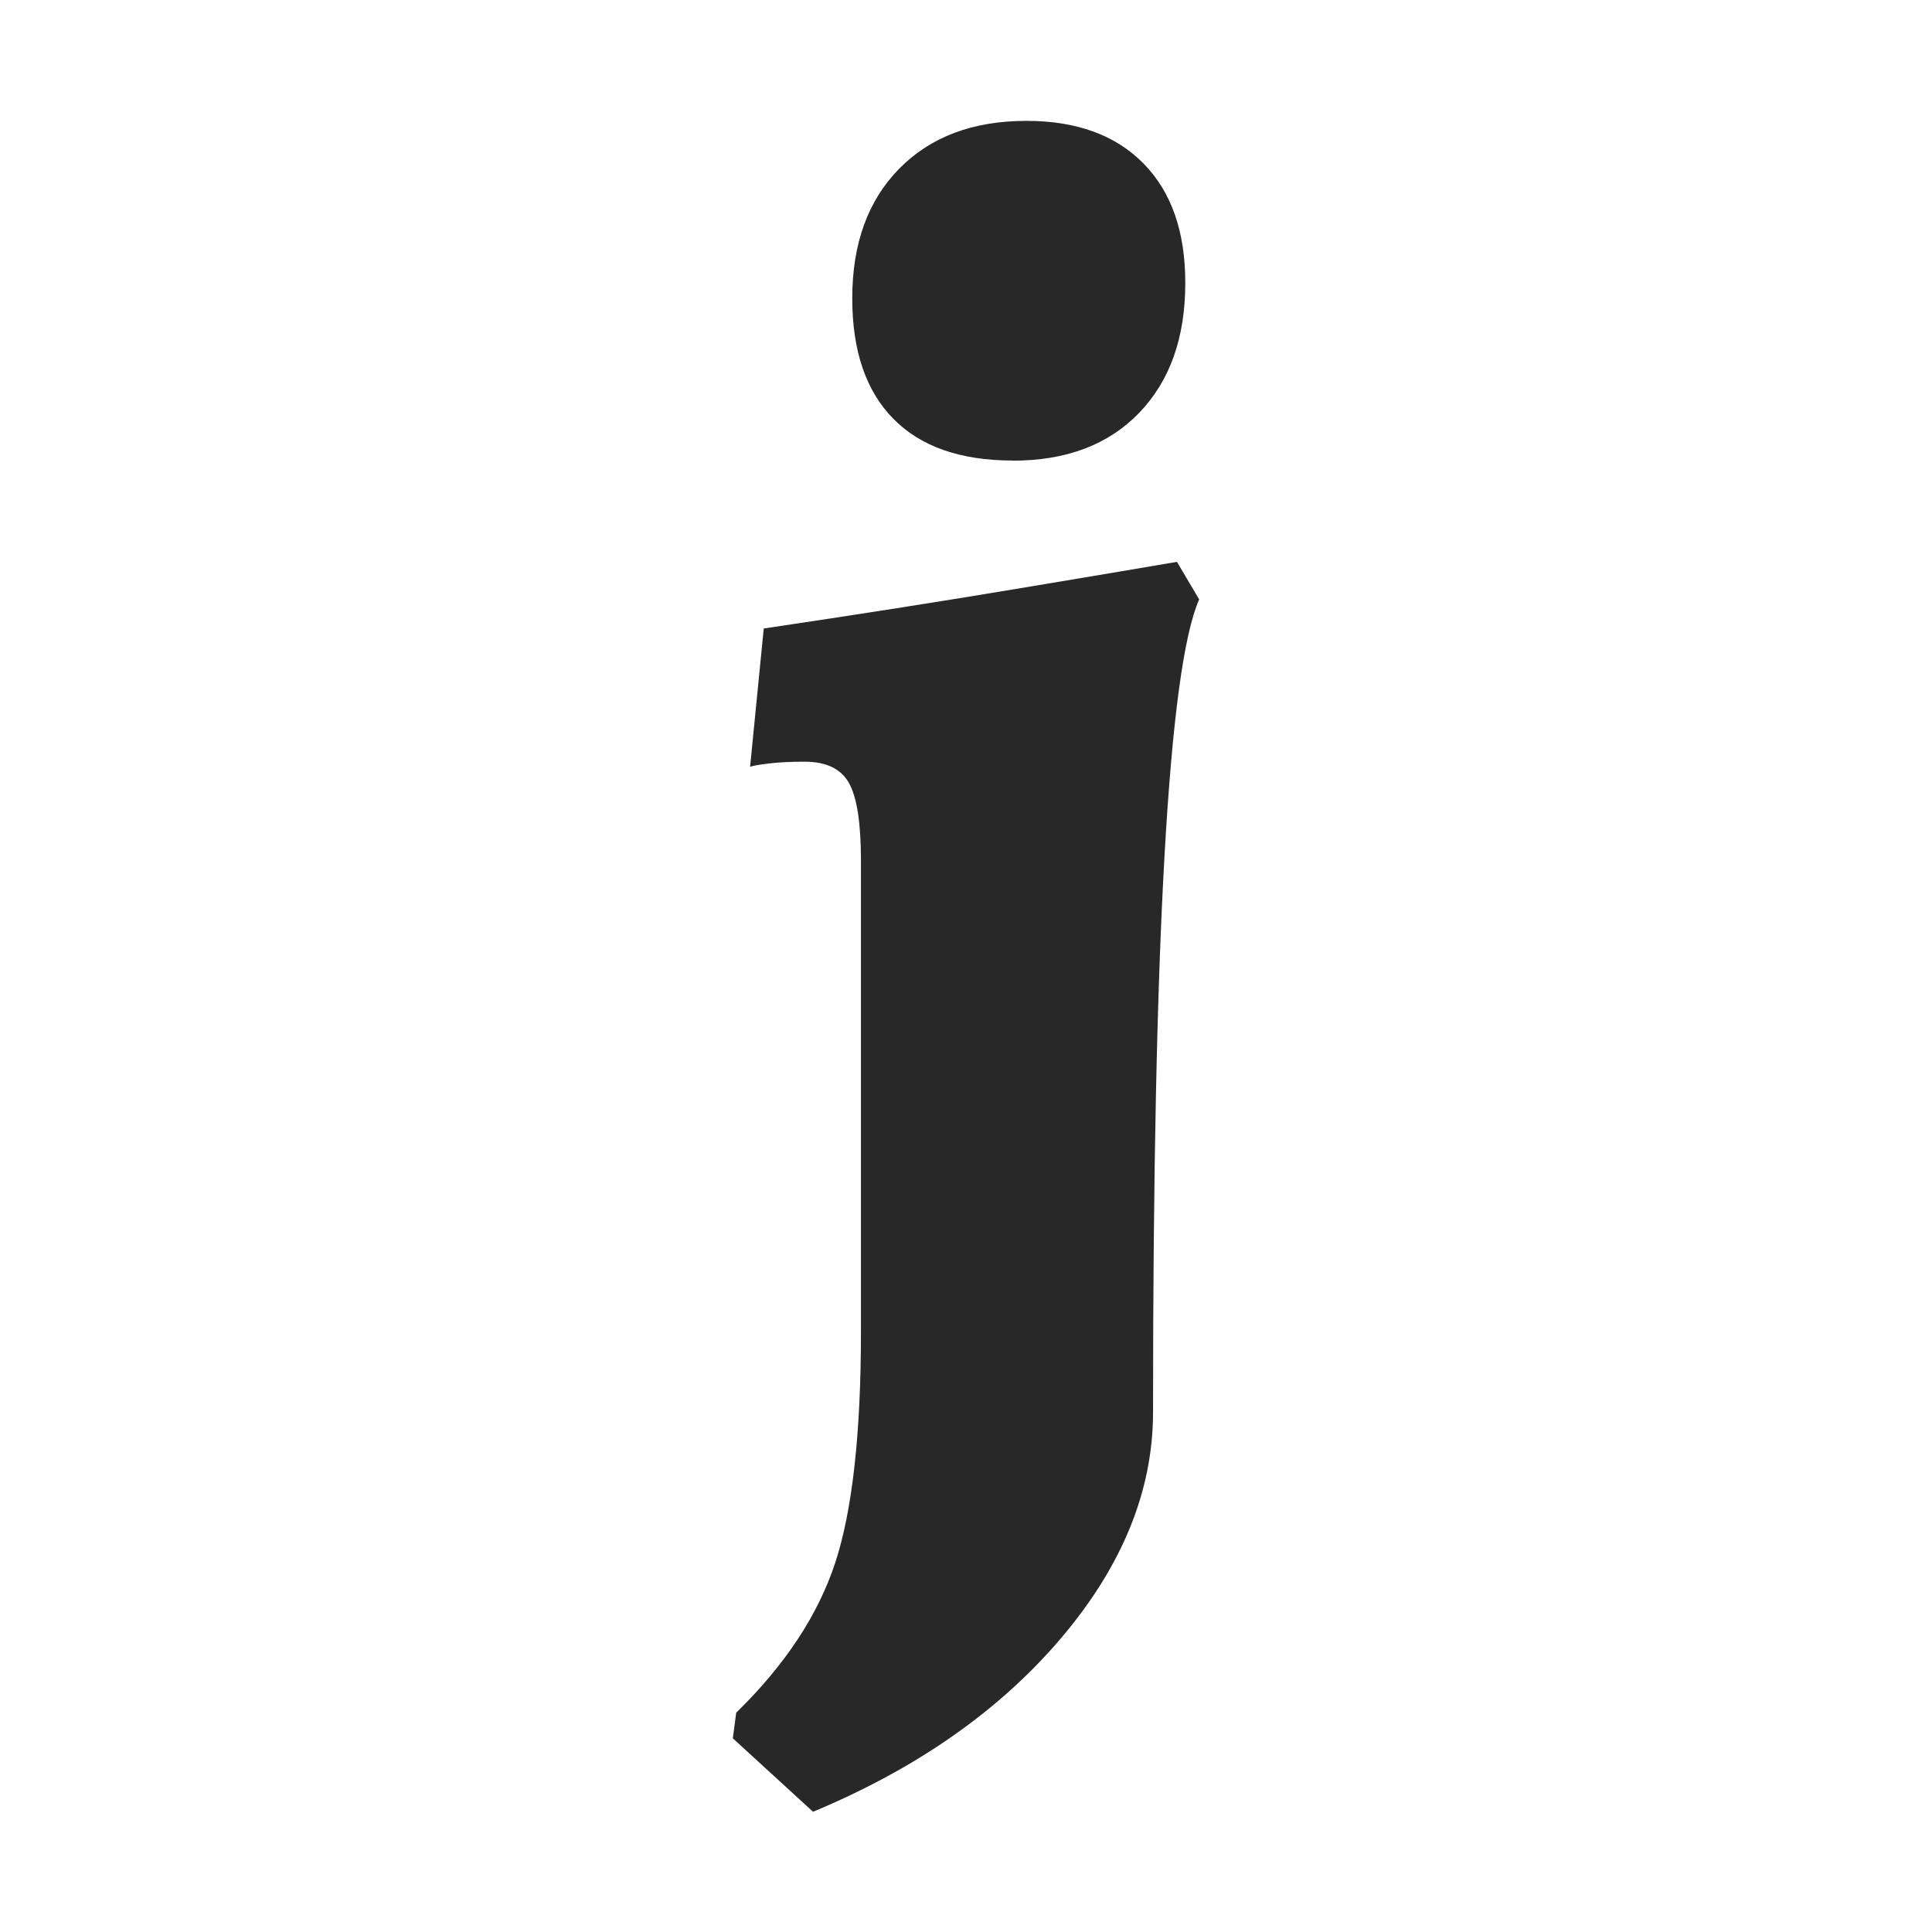
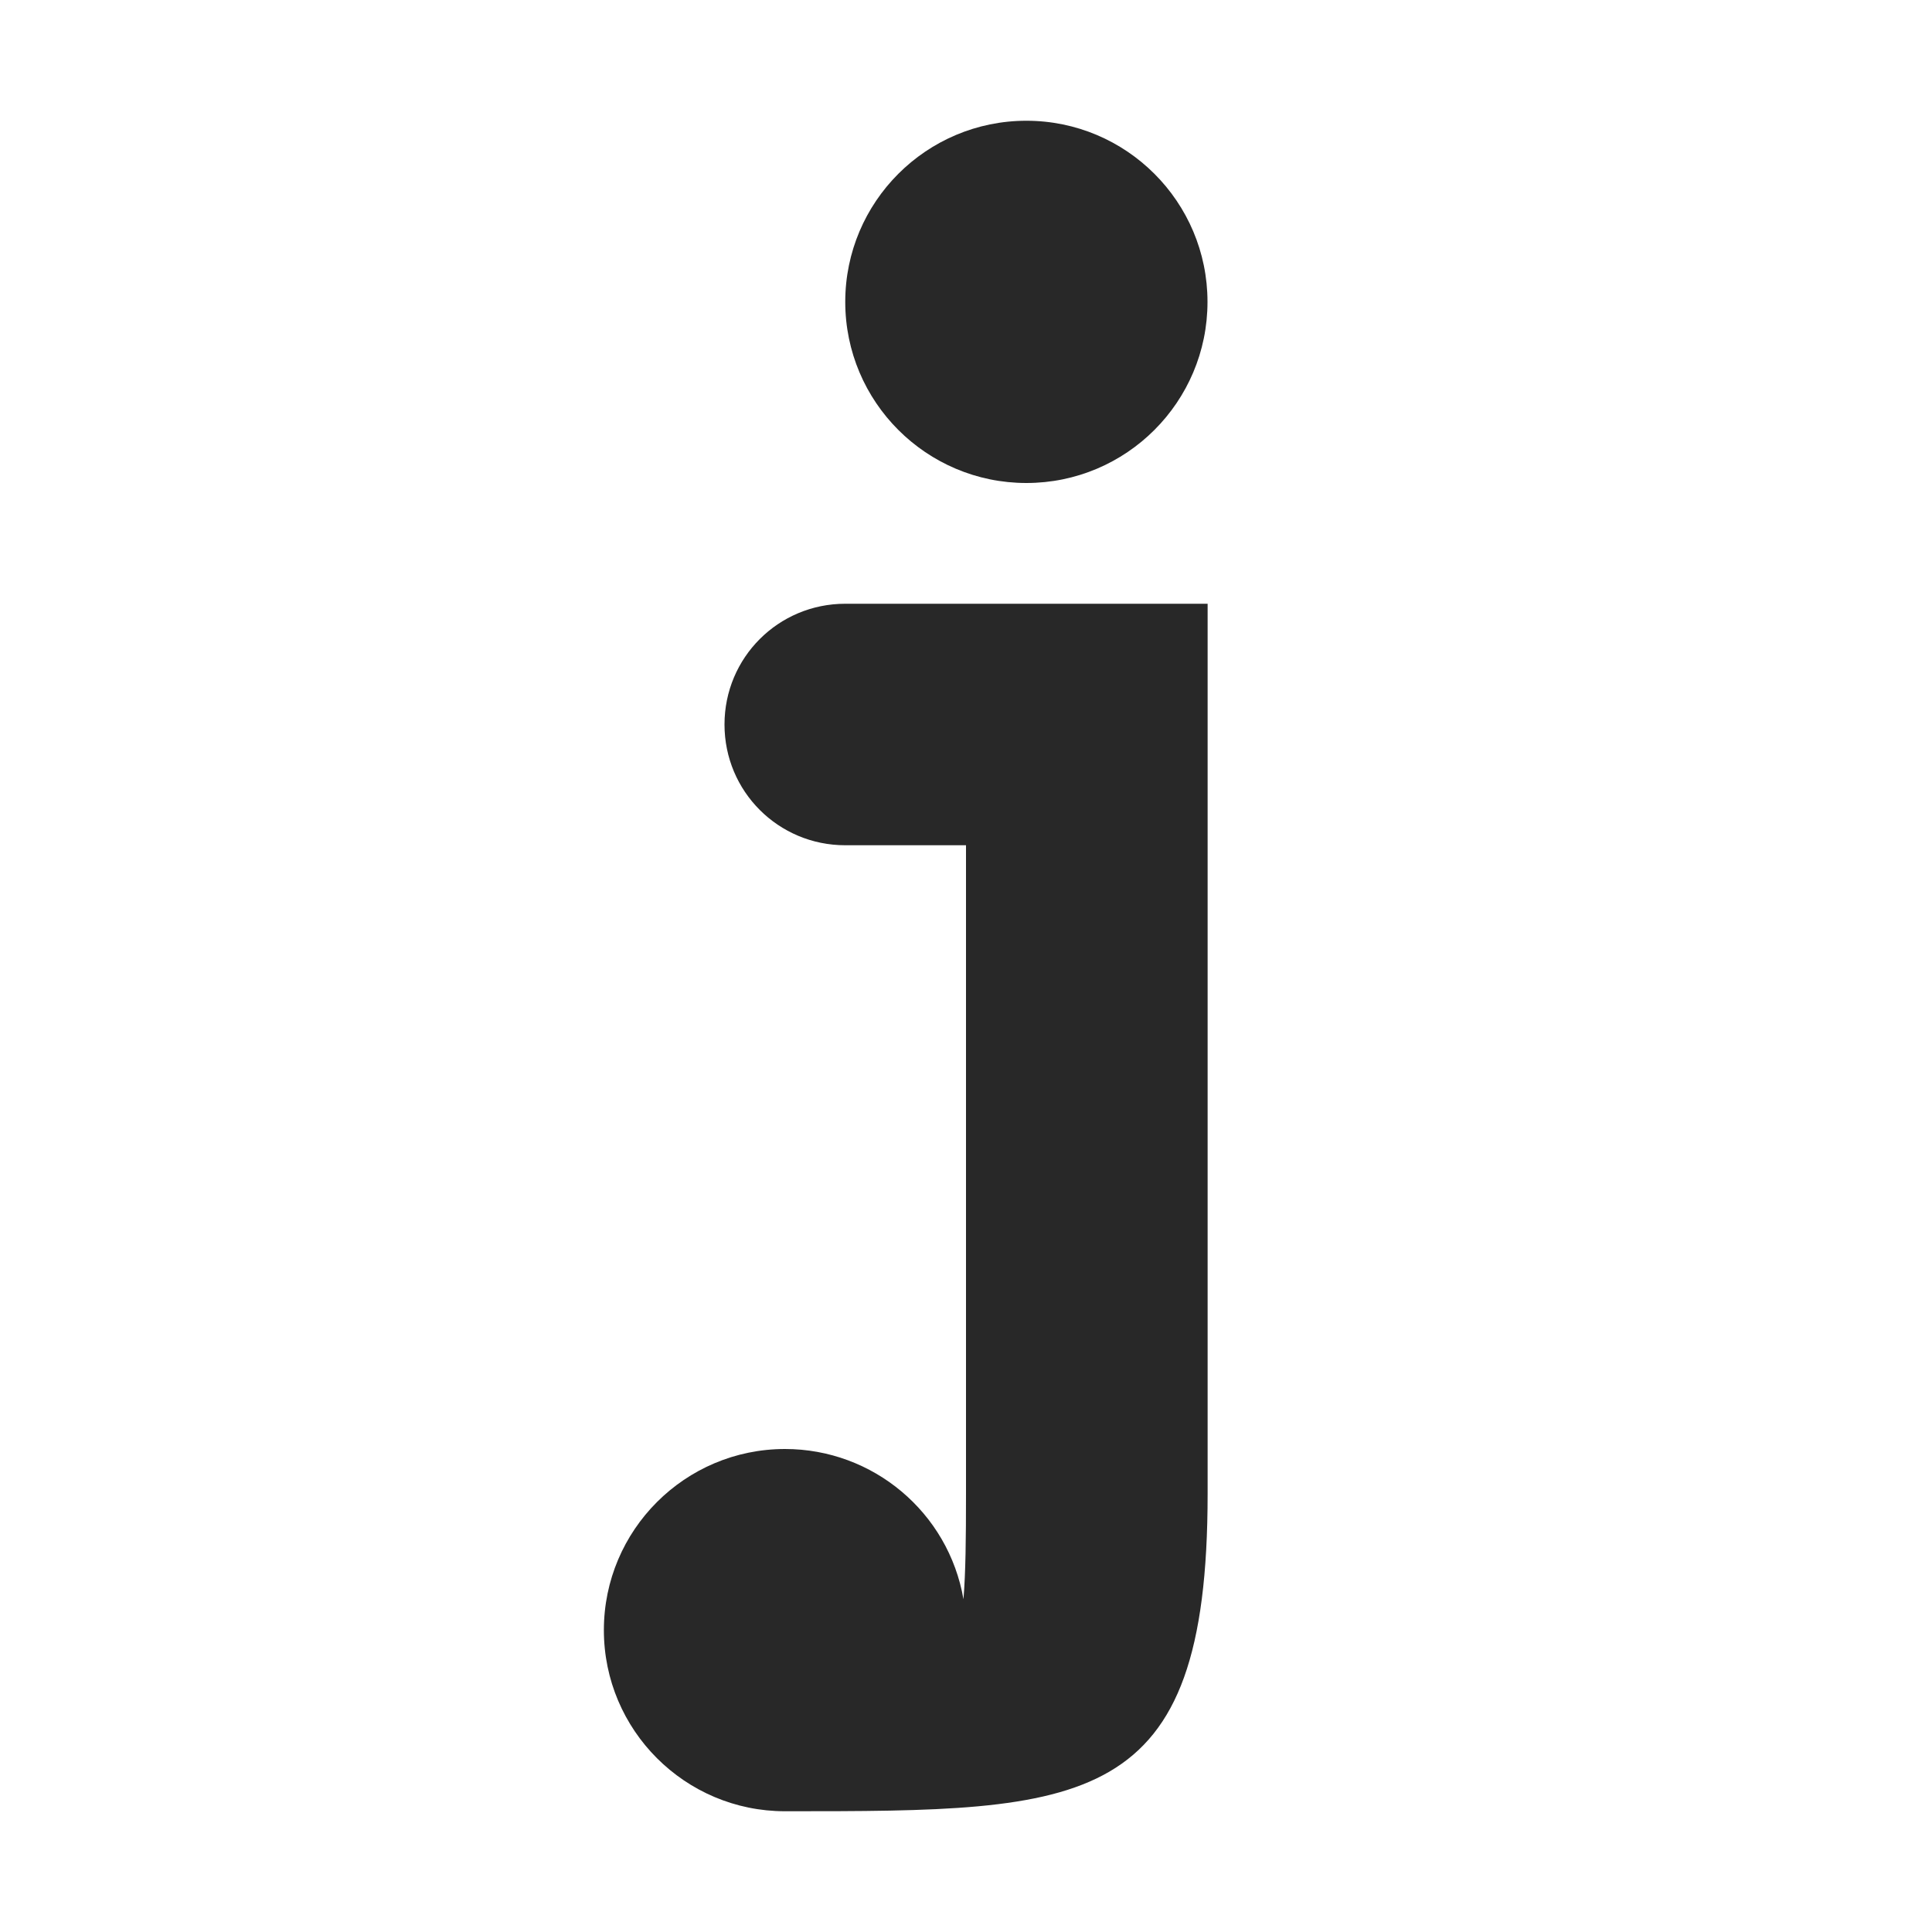
<svg xmlns="http://www.w3.org/2000/svg" width="16" height="16" version="1.1">
  <defs>
    <style id="current-color-scheme" type="text/css">.ColorScheme-Text { color:#282828; } .ColorScheme-Highlight { color:#458588; }</style>
  </defs>
-   <path class="ColorScheme-Text" d="m8.388 3.814q-0.65 0-0.99-0.346t-0.34-0.997q0-0.679 0.389-1.074 0.389-0.396 1.054-0.396 0.622 0 0.969 0.353t0.346 0.99q0 0.679-0.382 1.075-0.382 0.396-1.046 0.396zm-1.655 11.19-0.664-0.608 0.028-0.212q0.608-0.594 0.821-1.245 0.212-0.65 0.212-1.908v-3.903q0-0.466-0.099-0.643t-0.367-0.177q-0.17 0-0.29 0.014-0.12 0.014-0.162 0.028l0.113-1.145q1.145-0.17 2.121-0.333t1.301-0.219l0.184 0.311q-0.382 0.863-0.382 6.731 0 0.976-0.764 1.874-0.764 0.898-2.051 1.435z" fill="currentColor" />
+   <path class="ColorScheme-Text" d="m8.5 1c-0.828 0-1.5 0.672-1.5 1.5s0.672 1.5 1.5 1.5 1.5-0.672 1.5-1.5-0.672-1.5-1.5-1.5zm-1.5 4c-0.554 0-1 0.446-1 1s0.446 1 1 1h1v5.373c0 0.376-0.003 0.649-0.021 0.871-0.124-0.719-0.749-1.244-1.478-1.244-0.828 0-1.5 0.672-1.5 1.5s0.672 1.5 1.5 1.5c2.5 0 3.5-8.2e-4 3.5-2.627v-7.373z" fill="currentColor" />
</svg>
